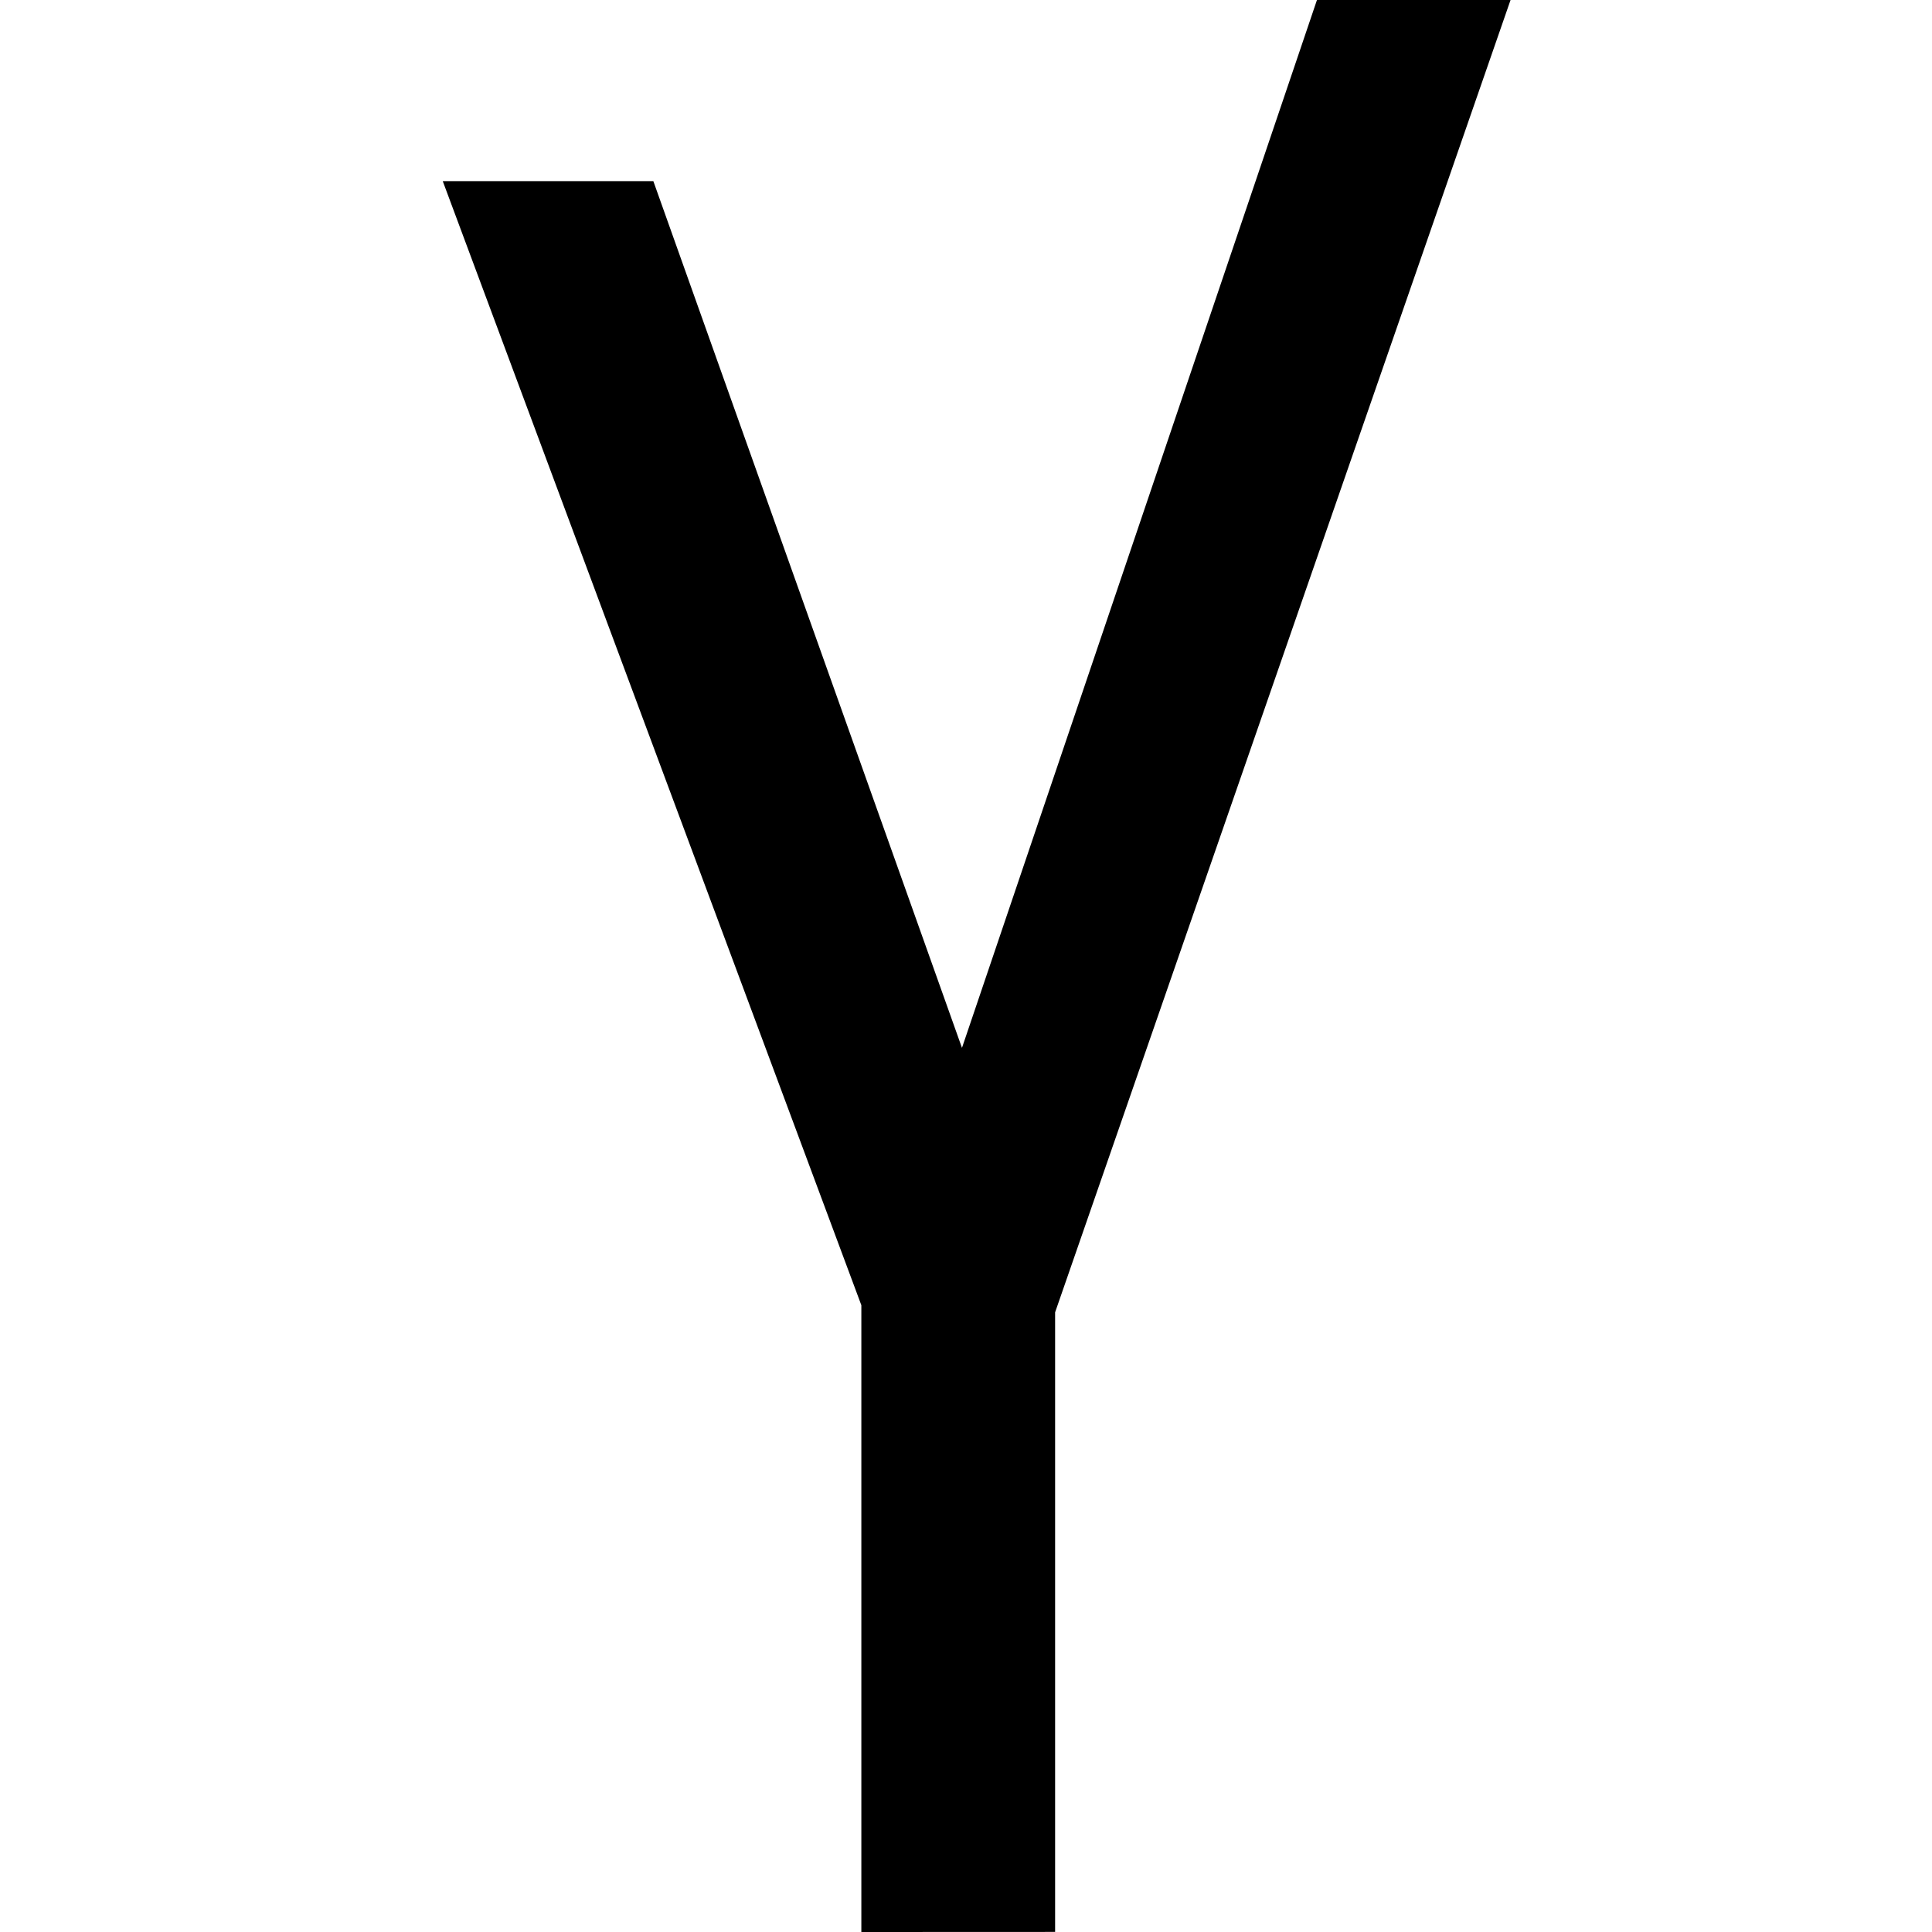
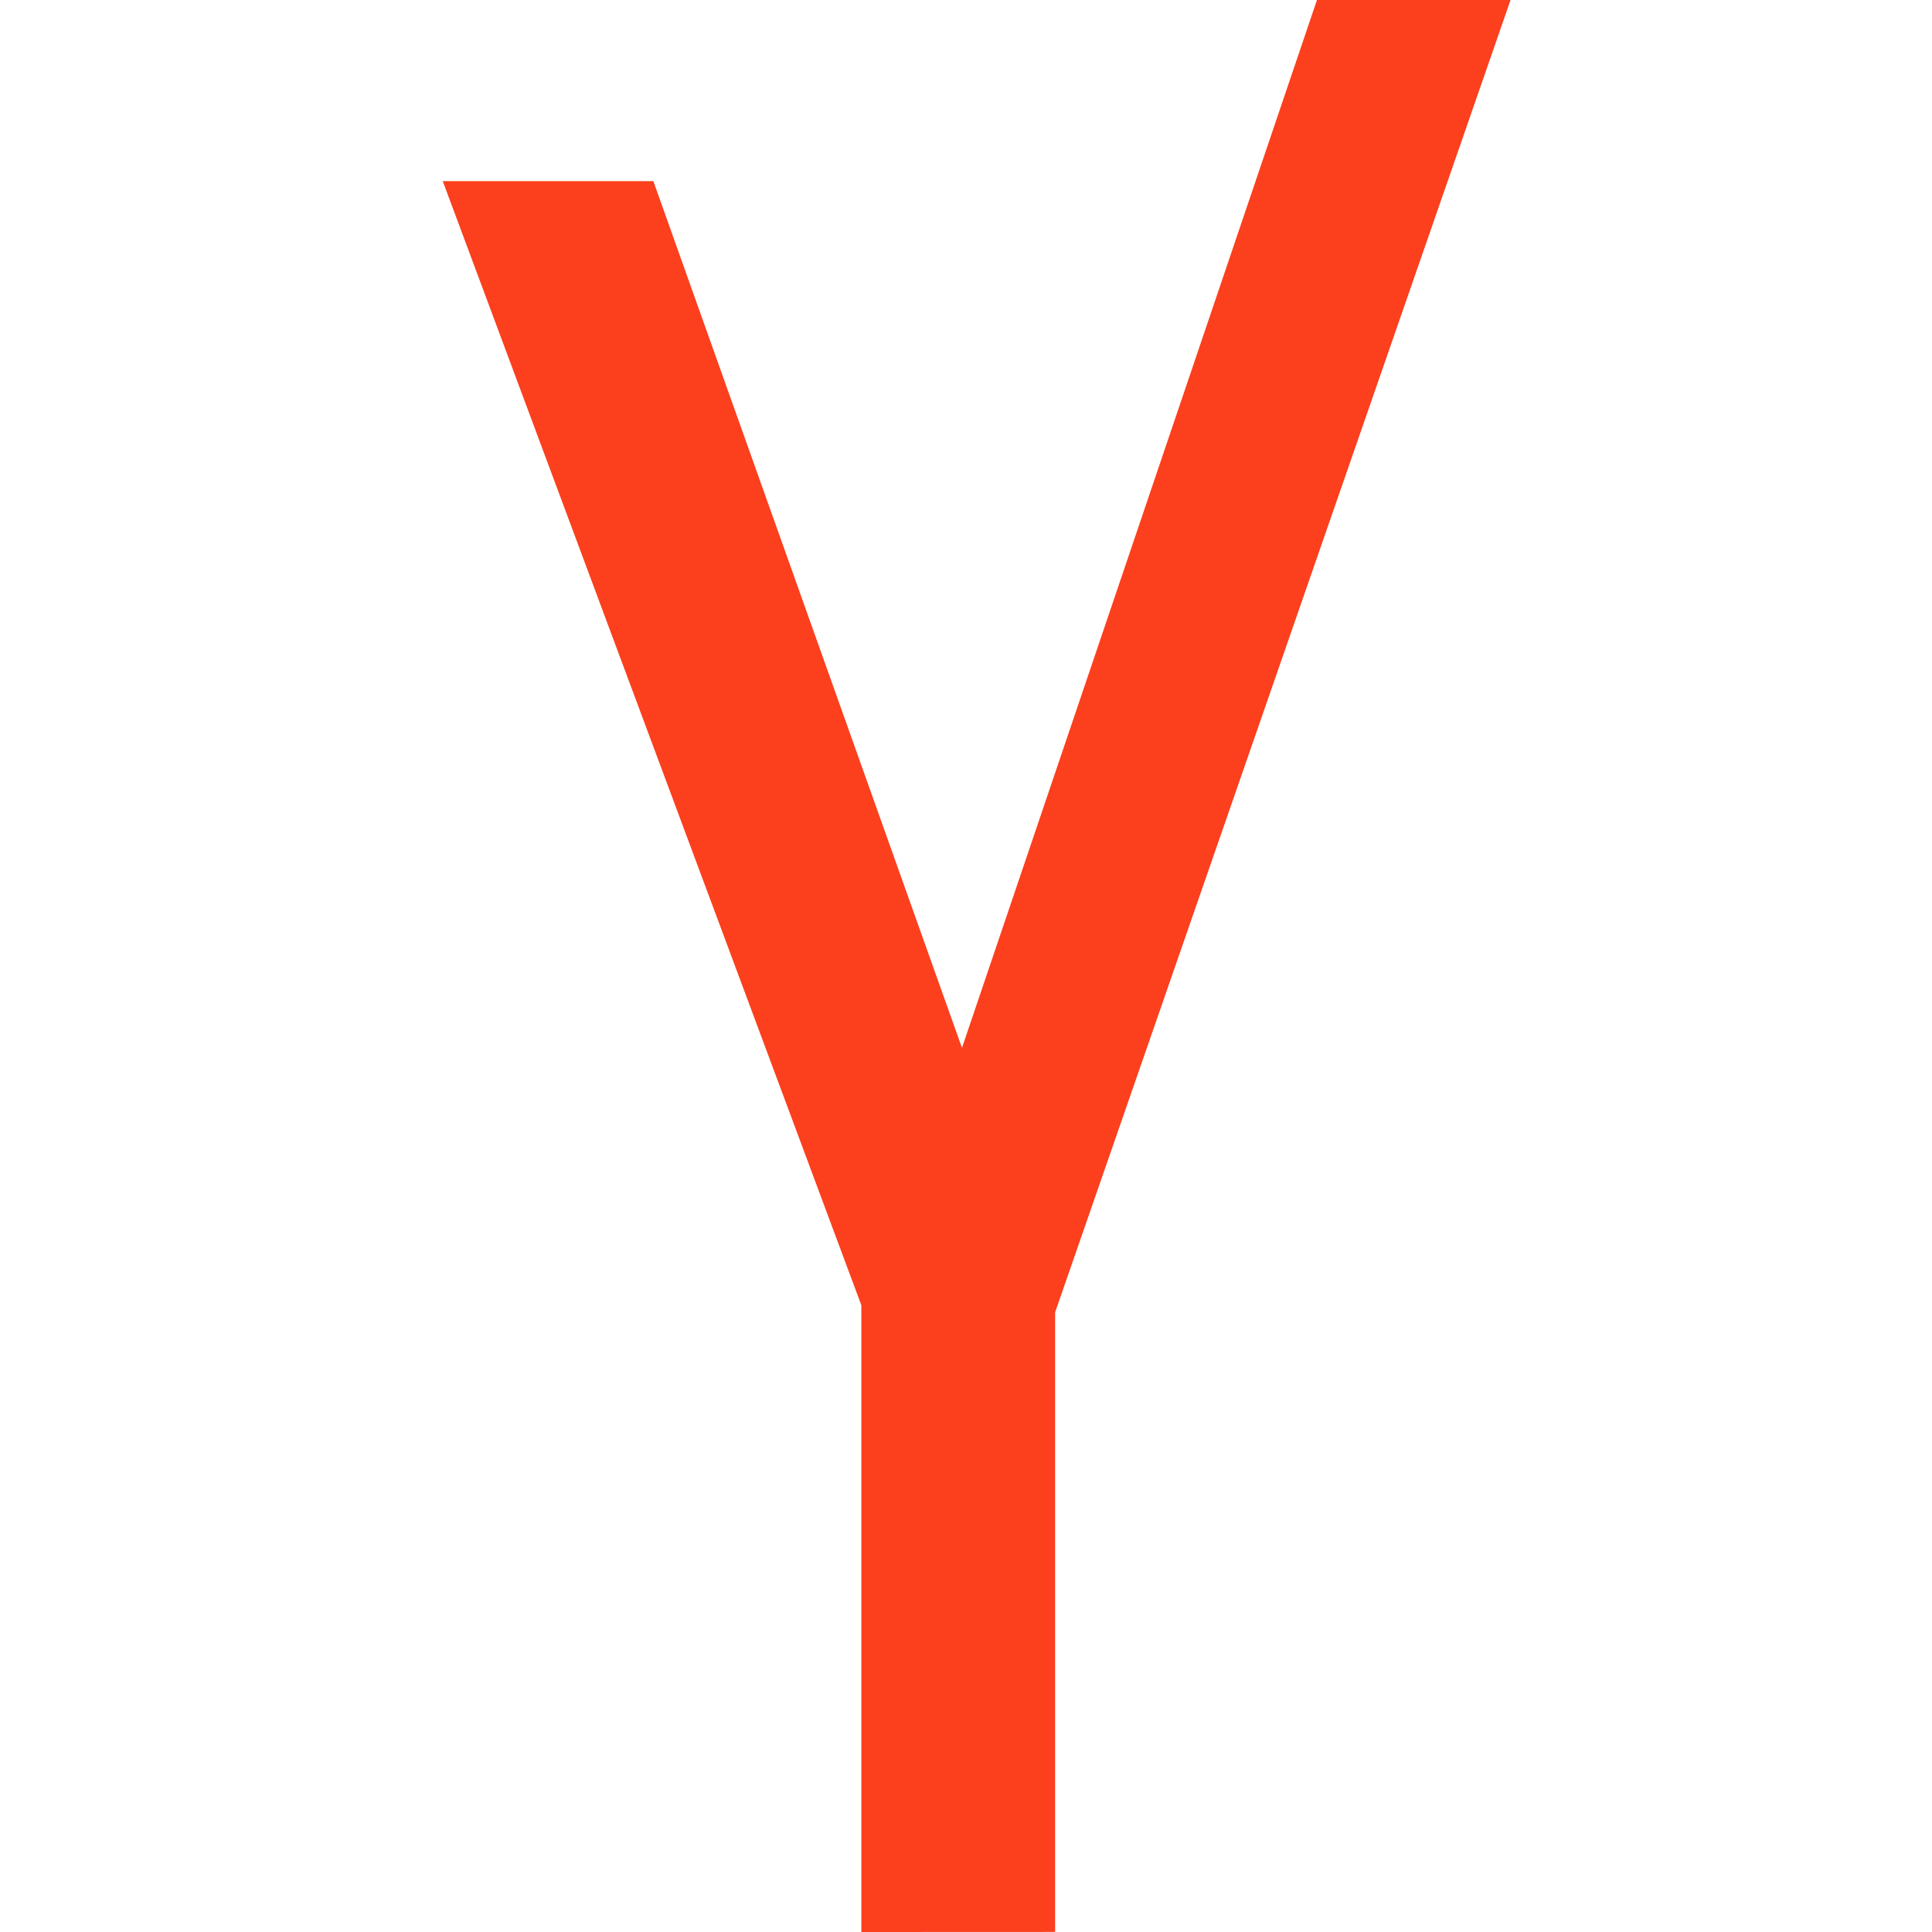
<svg xmlns="http://www.w3.org/2000/svg" width="24" height="24" viewBox="-5.5 0 24 24" fill="none">
-   <path d="m5.2 24v-7.786l-5.2-13.964h2.616l3.834 10.767 4.41-13.018h2.405l-5.658 16.303v7.697z" fill="currentColor" />
+   <path d="m5.2 24v-7.786l-5.2-13.964h2.616l3.834 10.767 4.41-13.018h2.405l-5.658 16.303v7.697z" fill="#FC3F1D" />
</svg>
